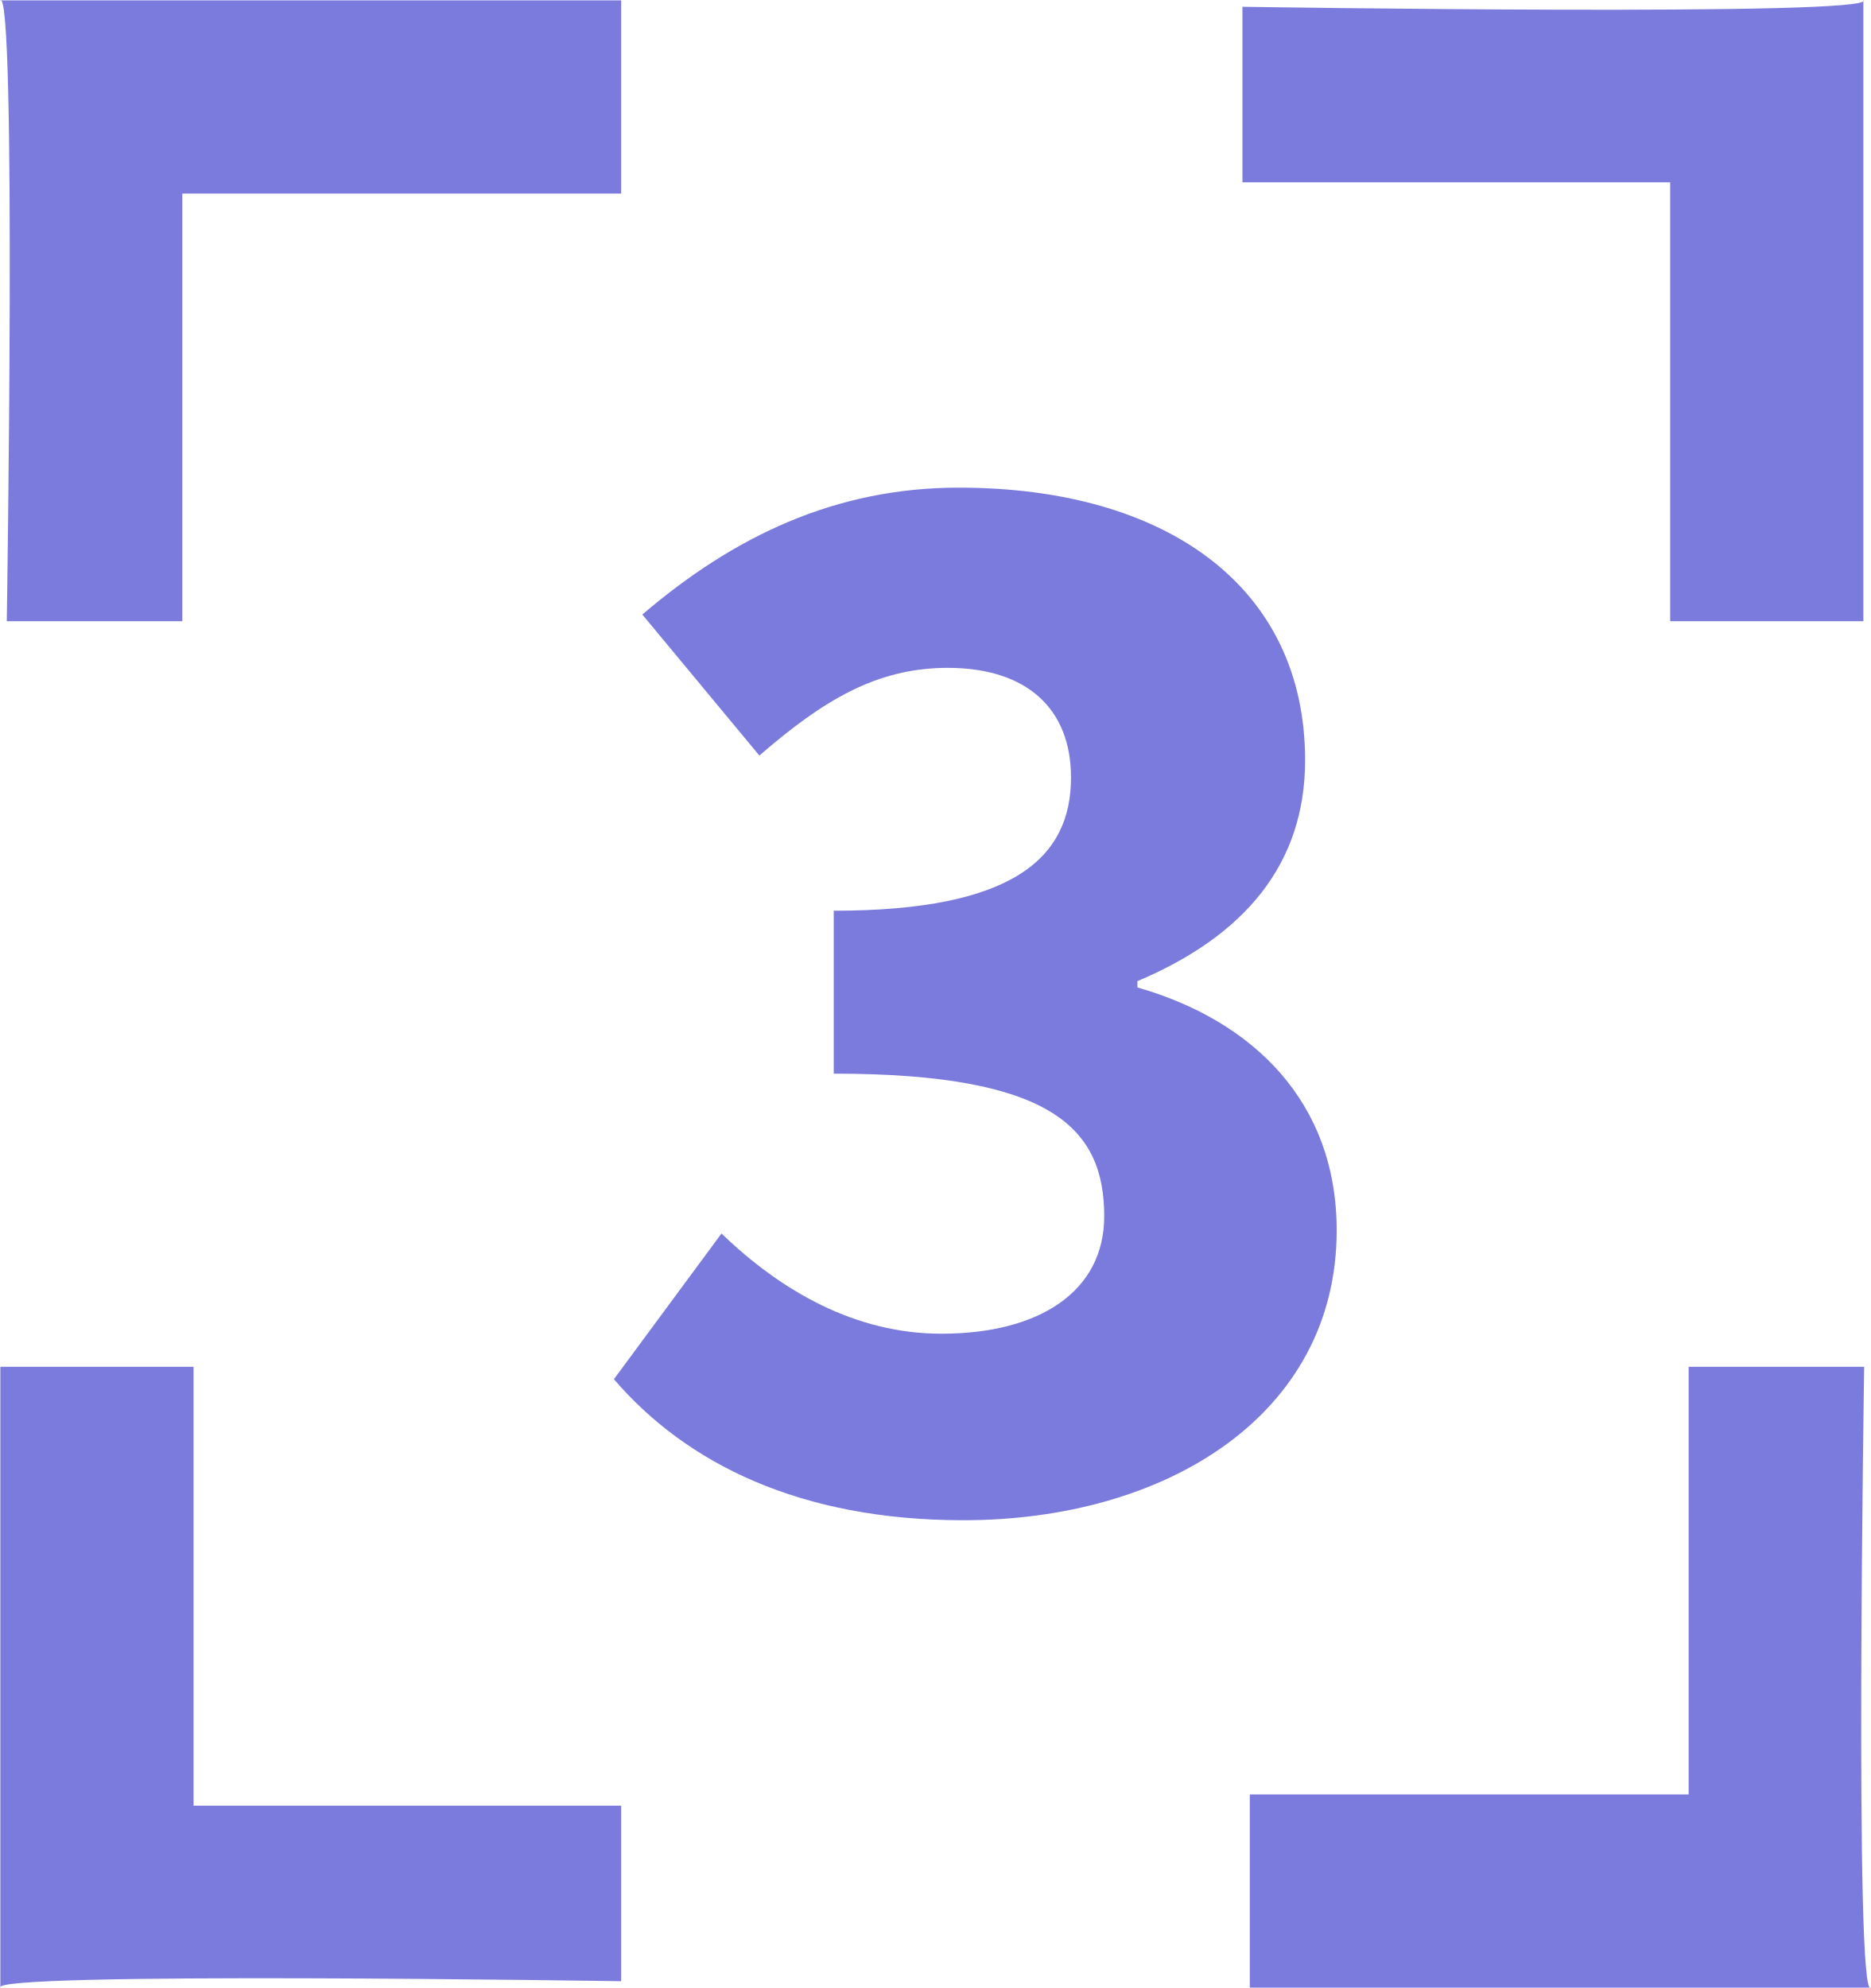
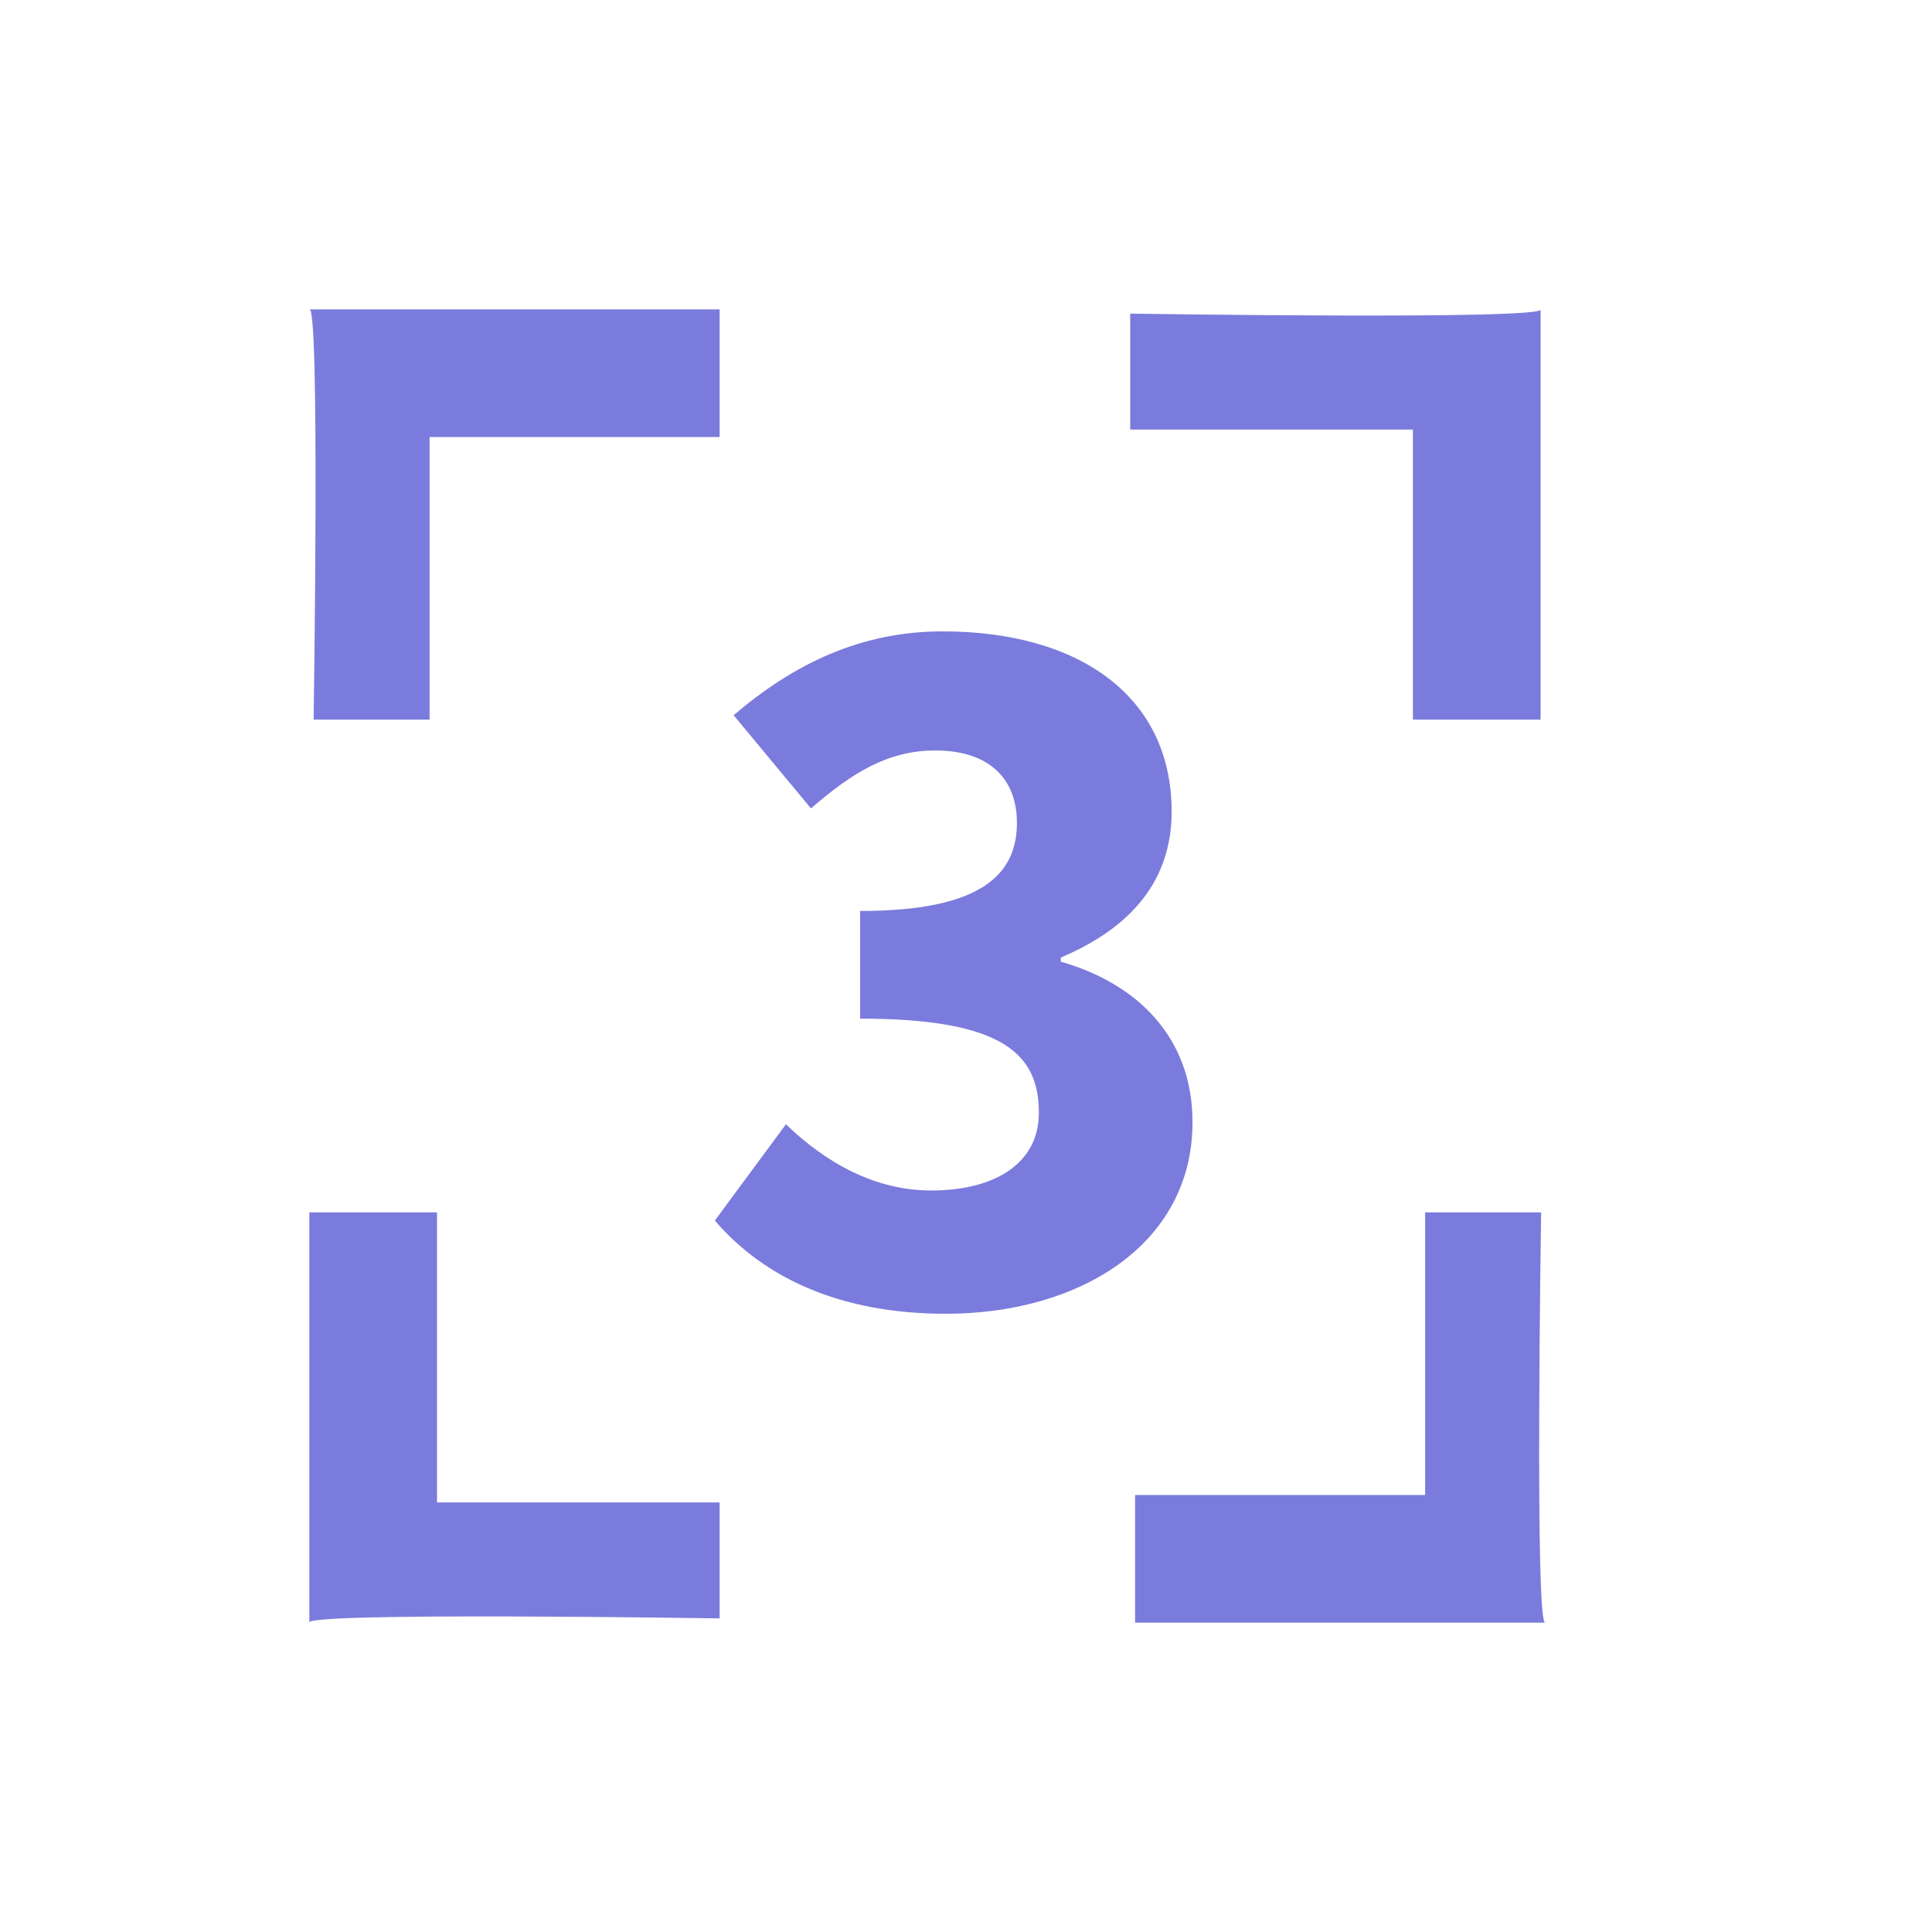
- <svg xmlns="http://www.w3.org/2000/svg" width="16px" height="17px" viewBox="0 0 16 17" version="1.1">
+ <svg xmlns="http://www.w3.org/2000/svg" width="25px" height="25px" viewBox="-4 -4 25 25" version="1.1">
  <defs />
  <g id="HOME3" stroke="none" stroke-width="1" fill="none" fill-rule="evenodd">
    <g id="02" transform="translate(-891, -223)" fill="#7B7BDD">
      <g id="Page-1" transform="translate(891, 223)">
        <path d="M6.17,10.548 C6.684,11.044 7.319,11.405 8.05,11.405 C8.888,11.405 9.443,11.044 9.443,10.4 C9.443,9.65 8.997,9.181 7.13,9.181 L7.13,7.788 C8.672,7.788 9.159,7.332 9.159,6.649 C9.159,6.059 8.78,5.711 8.104,5.711 C7.495,5.711 7.035,5.992 6.494,6.461 L5.493,5.255 C6.278,4.585 7.144,4.17 8.199,4.17 C9.97,4.17 11.161,5.014 11.161,6.501 C11.161,7.386 10.647,8.002 9.727,8.39 L9.727,8.444 C10.714,8.726 11.431,9.422 11.431,10.521 C11.431,12.102 9.97,13 8.239,13 C6.846,13 5.872,12.518 5.25,11.794 L6.17,10.548 Z M0,0.003 L5.312,0.003 L5.312,1.655 L1.559,1.655 L1.559,5.312 L0.058,5.312 C0.058,5.312 0.144,-0.145 0,0.003 Z M15.935,-1.0658141e-14 L15.935,5.312 L14.283,5.312 L14.283,1.559 L10.625,1.559 L10.625,0.058 C10.625,0.058 16.082,0.144 15.935,-1.0658141e-14 Z M0.003,17 L0.003,11.688 L1.655,11.688 L1.655,15.441 L5.312,15.441 L5.312,16.942 C5.312,16.942 -0.145,16.856 0.003,17 Z M16,16.997 L10.688,16.997 L10.688,15.345 L14.441,15.345 L14.441,11.688 L15.942,11.688 C15.942,11.688 15.856,17.145 16,16.997 Z" id="Fill-1" />
      </g>
    </g>
  </g>
</svg>
